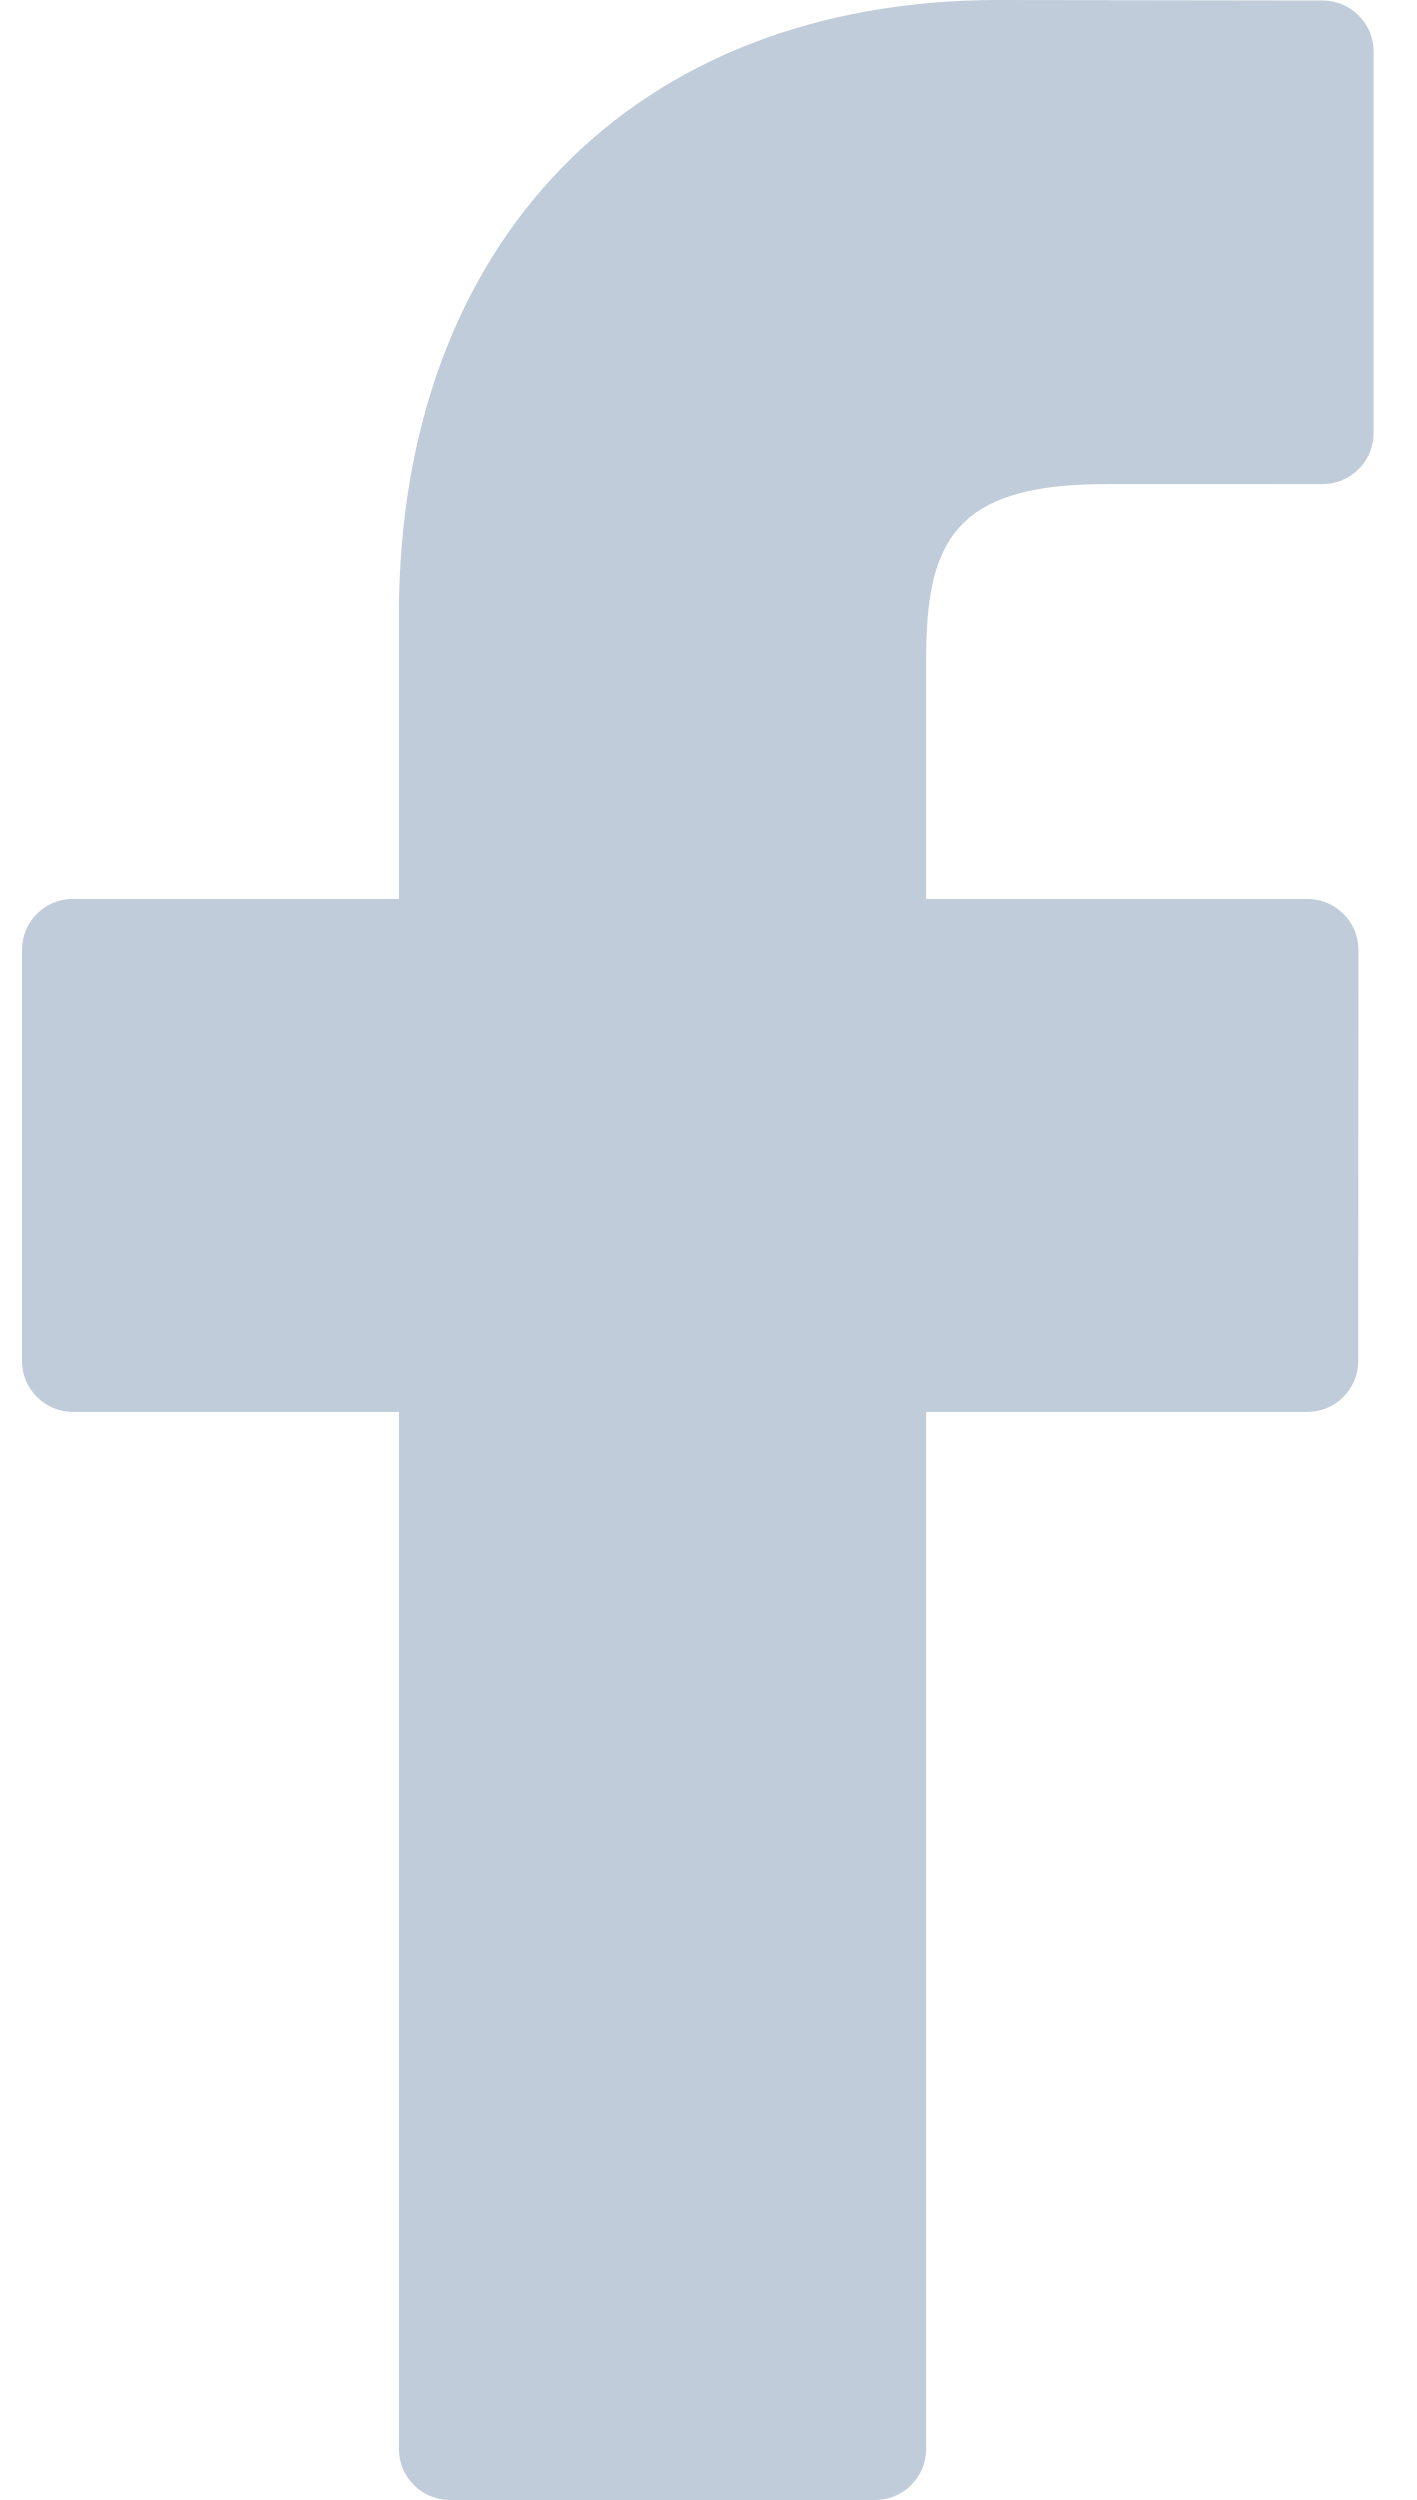
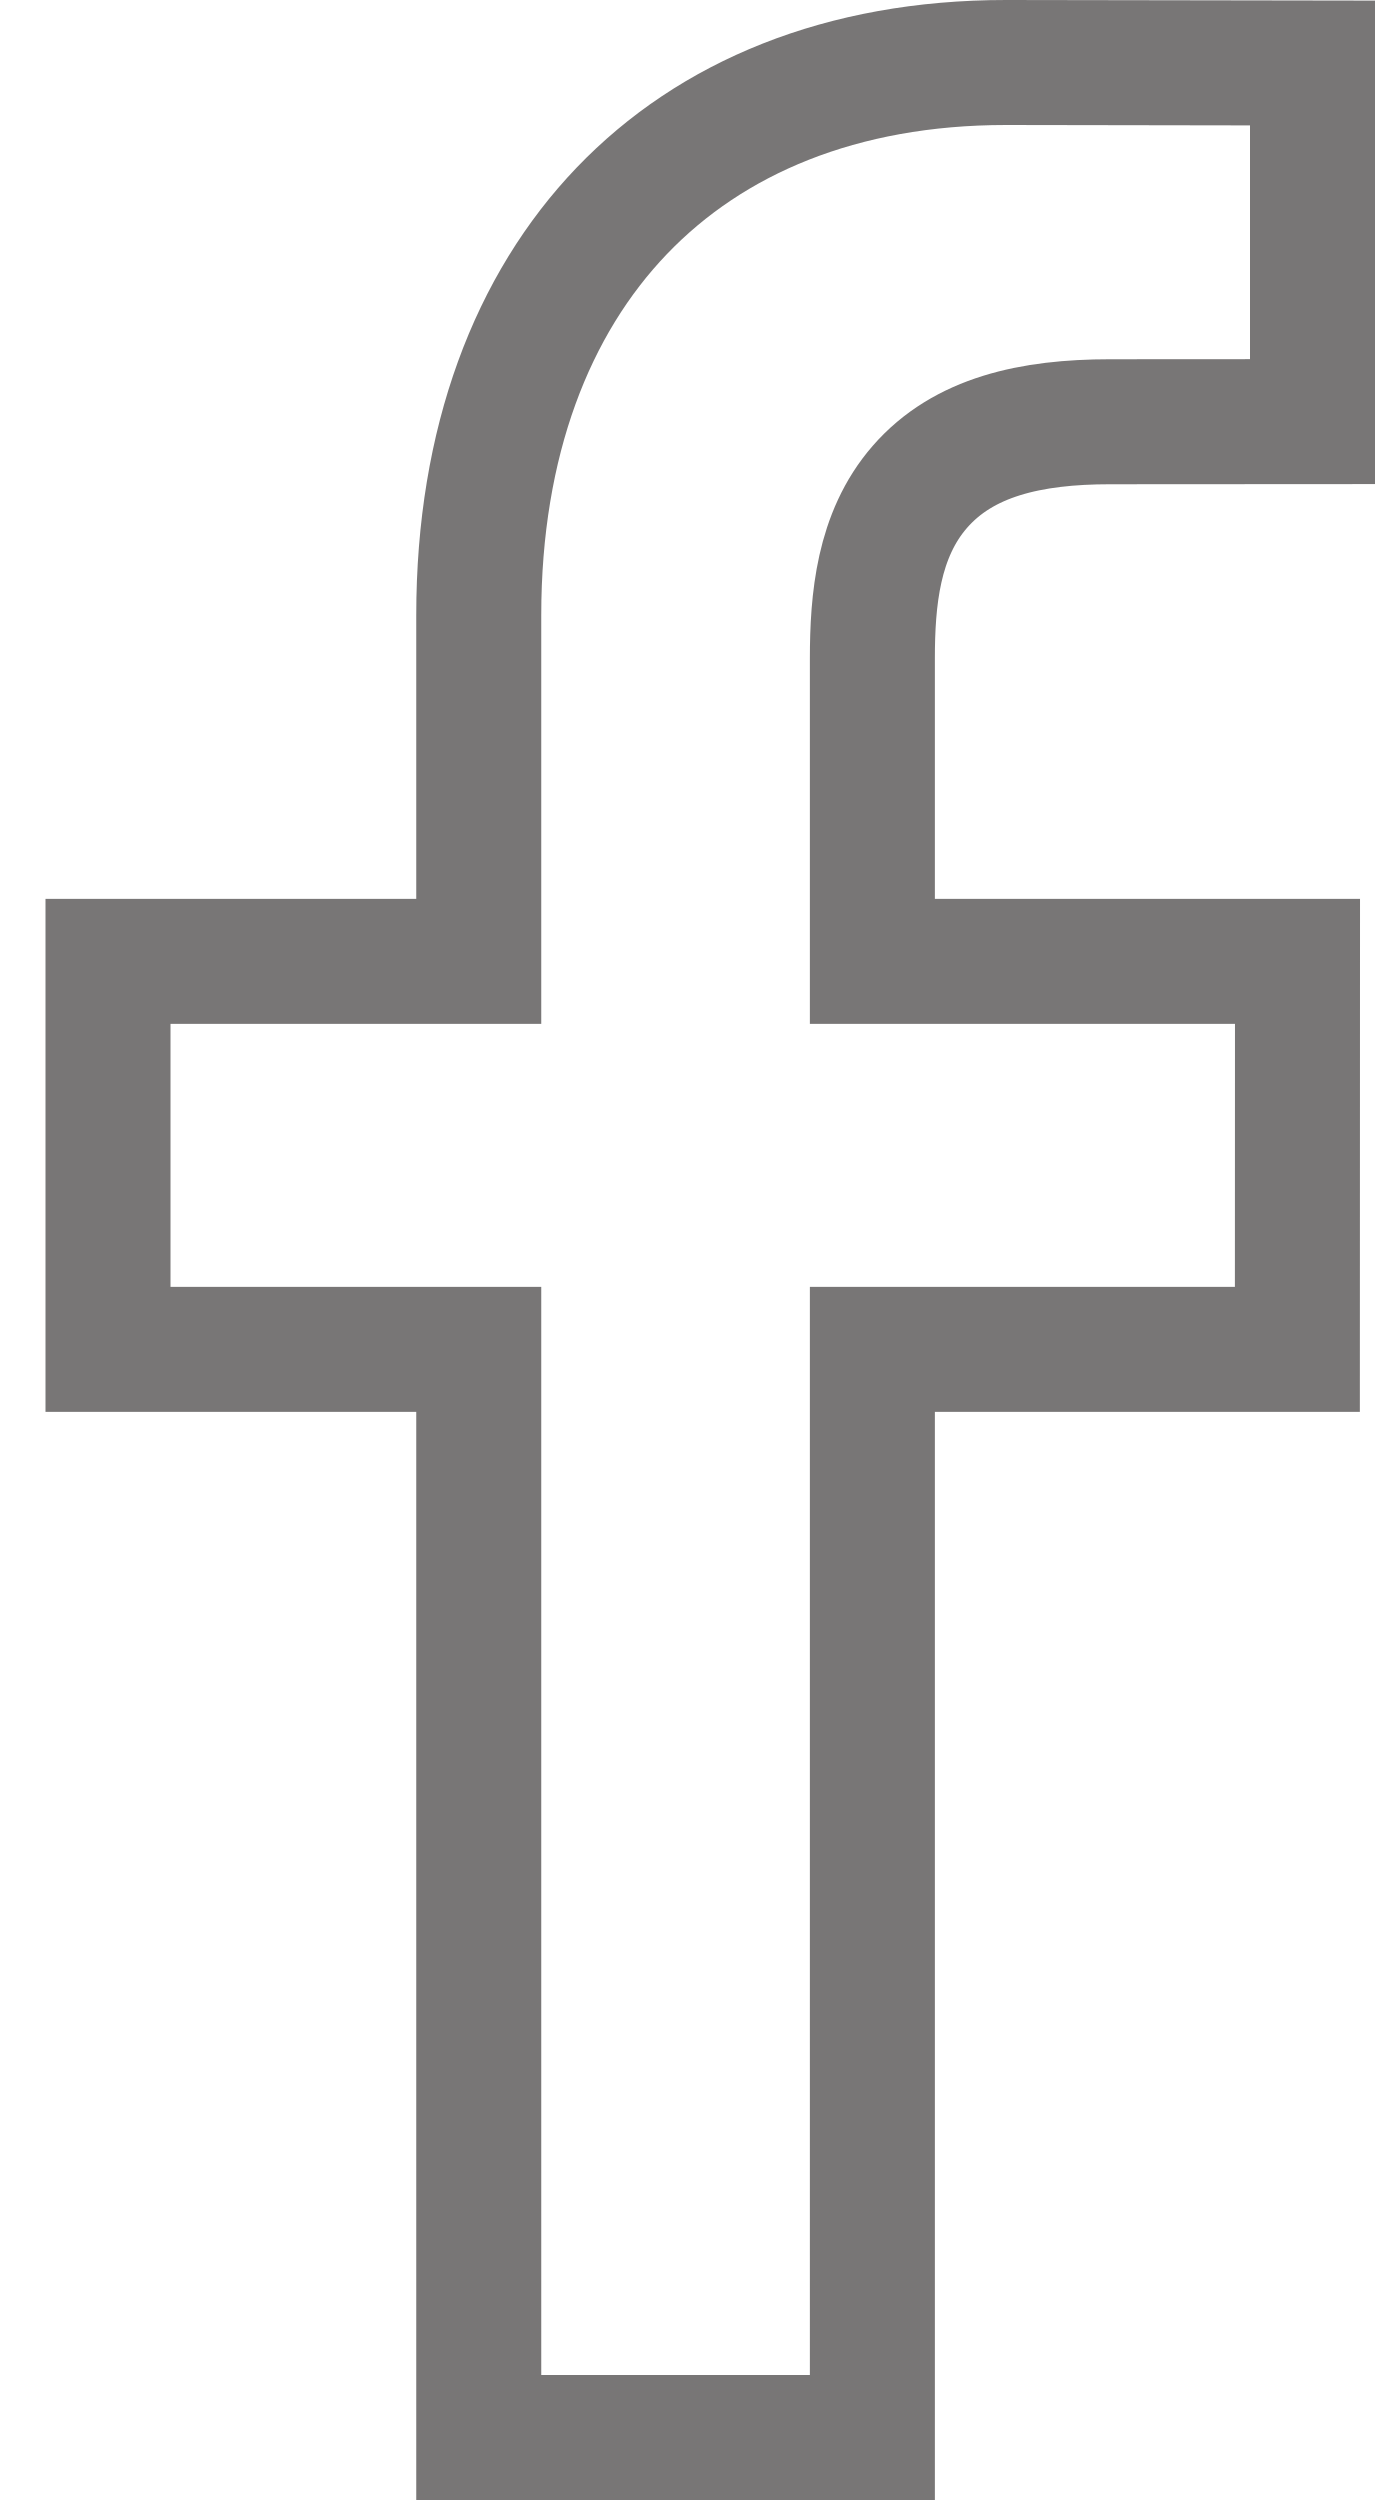
- <svg xmlns="http://www.w3.org/2000/svg" width="17" height="30" viewBox="0 0 17 30" fill="none">
-   <path d="M15.872 0.006L11.982 0C7.611 0 4.787 2.898 4.787 7.383V10.787H0.875C0.537 10.787 0.264 11.061 0.264 11.399V16.331C0.264 16.669 0.538 16.943 0.875 16.943H4.787V29.388C4.787 29.726 5.061 30 5.399 30H10.502C10.84 30 11.114 29.726 11.114 29.388V16.943H15.687C16.025 16.943 16.299 16.669 16.299 16.331L16.301 11.399C16.301 11.237 16.236 11.081 16.122 10.967C16.007 10.852 15.851 10.787 15.689 10.787H11.114V7.901C11.114 6.514 11.444 5.81 13.251 5.81L15.872 5.809C16.209 5.809 16.483 5.535 16.483 5.198V0.618C16.483 0.281 16.21 0.007 15.872 0.006Z" fill="#C0CCDA" />
+ <svg xmlns="http://www.w3.org/2000/svg" width="11" height="20" viewBox="0 0 11 20" fill="none">
+   <path d="M3.33 7.691H3.83V7.191V4.922C3.83 3.531 4.259 2.433 4.975 1.686C5.689 0.941 6.731 0.5 8.048 0.5C8.048 0.5 8.048 0.5 8.048 0.5L10.5 0.504V3.373L8.88 3.374C8.88 3.374 8.88 3.374 8.88 3.374C8.247 3.374 7.707 3.494 7.358 3.896C7.024 4.28 6.979 4.801 6.979 5.268V7.191V7.691H7.479H10.38L10.379 10.795H7.479H6.979V11.295V19.5H3.83V11.295V10.795H3.33H0.864V7.691H3.33ZM10.599 3.373H10.599H10.599Z" stroke="#787676" />
</svg>
